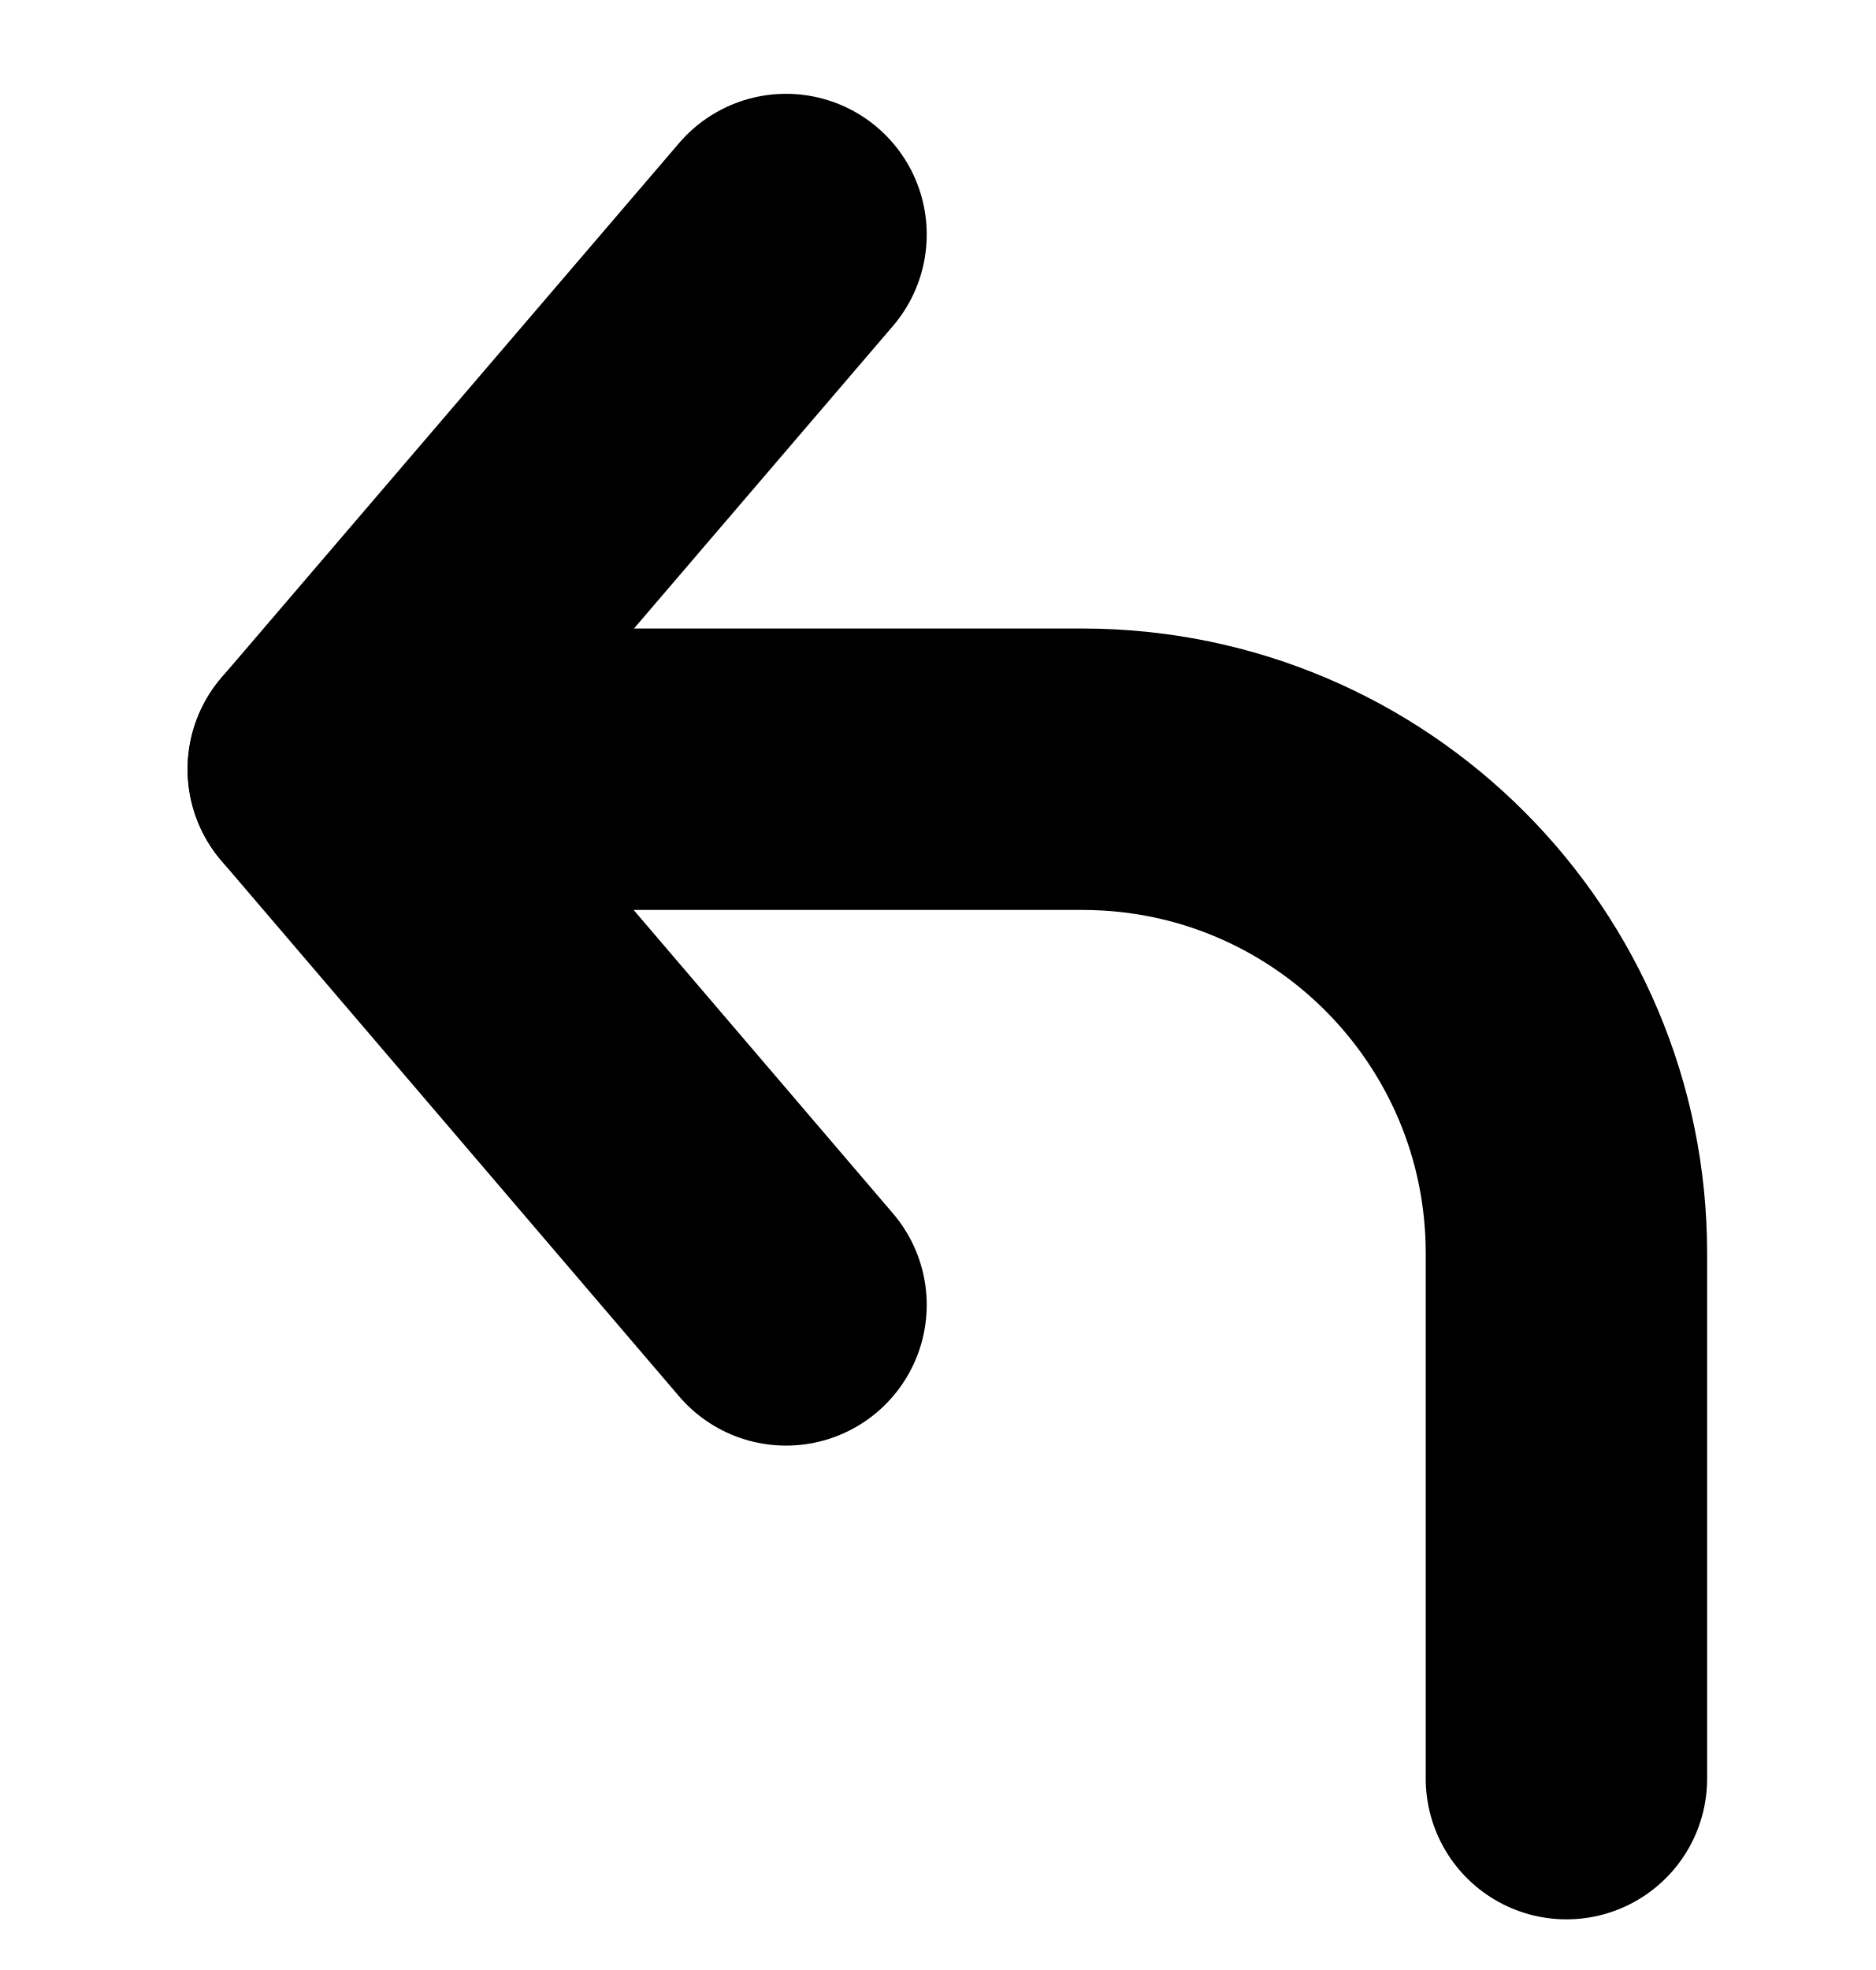
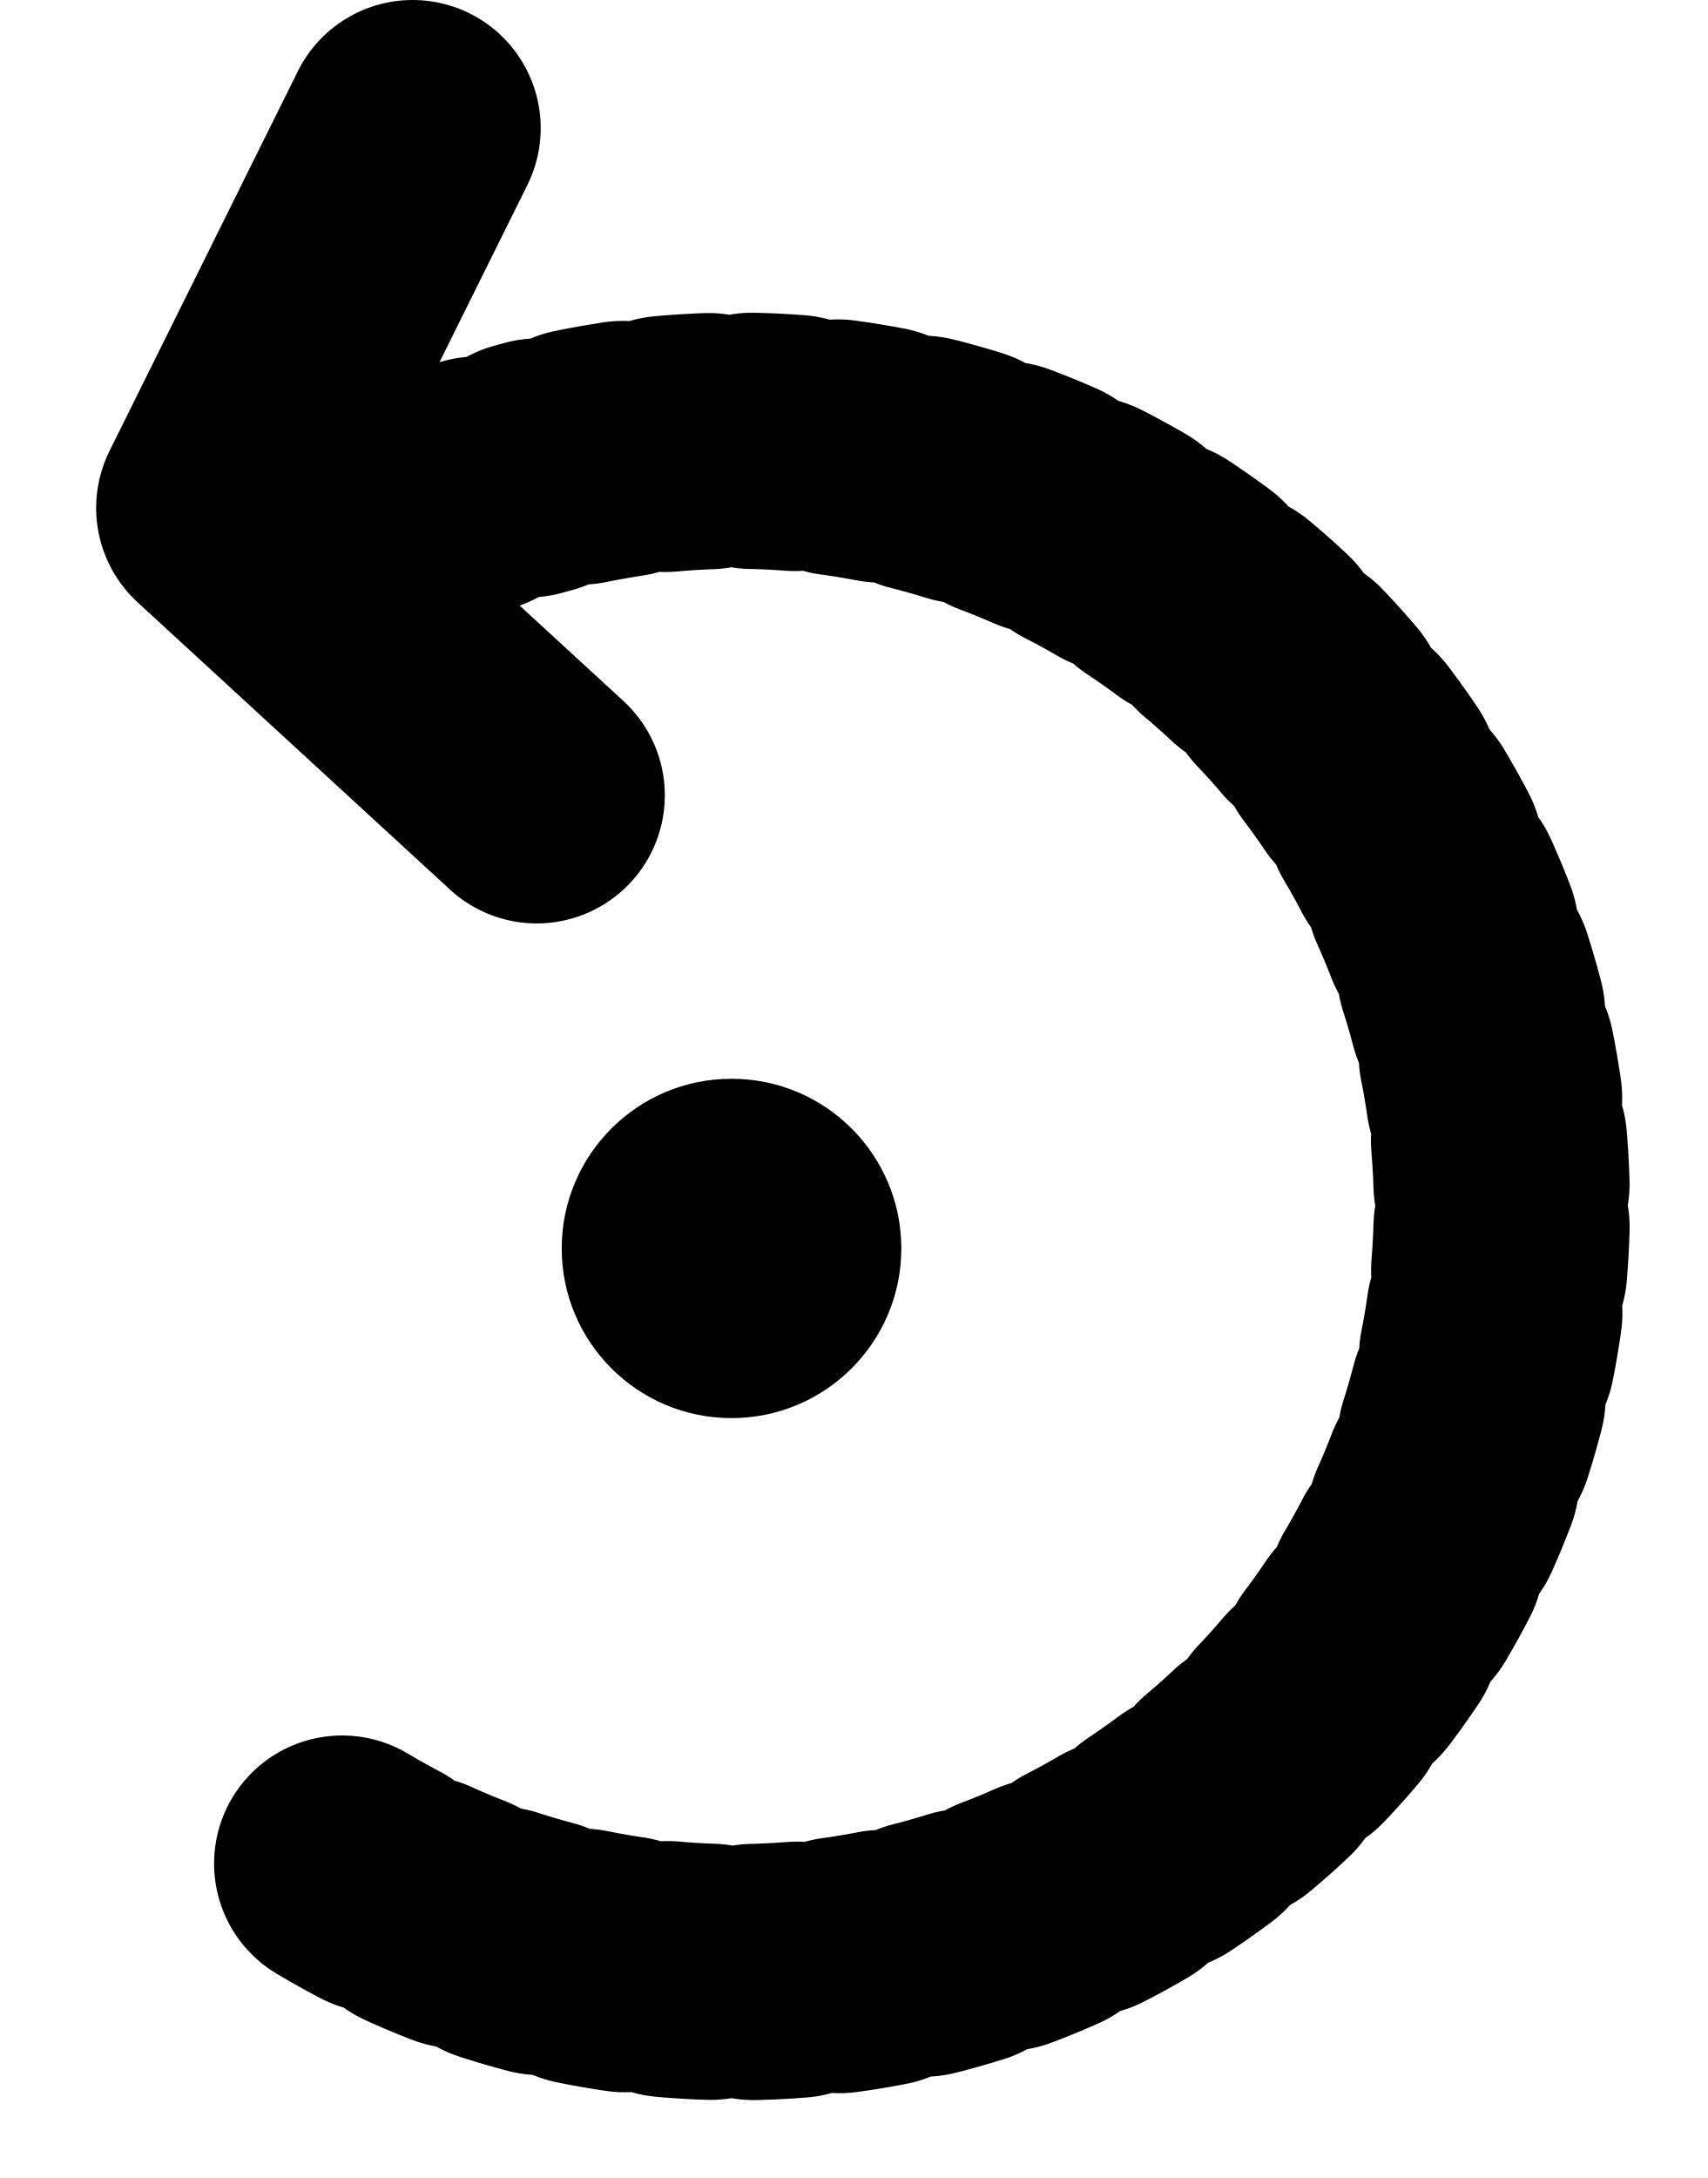
- <svg xmlns="http://www.w3.org/2000/svg" viewBox="-2 -1 20 21">
-   <path d="M2.85,7.24H10.9a5.16,5.16,0,0,1,5.15,5.16V18" transform="translate(-1.35 -0.04)" style="fill:none;stroke:#000;stroke-linecap:round;stroke-linejoin:round;stroke-width:3px" />
-   <polyline points="6.38 12.91 1.5 7.2 6.38 1.5" style="fill:none;stroke:#000;stroke-linecap:round;stroke-linejoin:round;stroke-width:3px" />
+ <svg xmlns="http://www.w3.org/2000/svg" width="40" height="51" viewBox="0 0 40 51" fill="none">
+   <path d="M12.571 18.623L5.252 11.894L9.664 3" stroke="black" stroke-width="6" stroke-linecap="round" stroke-linejoin="round" />
+   <path d="M8.014 43.638C10.934 45.384 14.29 46.264 17.692 46.175C21.094 46.087 24.4 45.035 27.226 43.14C30.052 41.246 32.281 38.588 33.653 35.476C35.024 32.365 35.483 28.928 34.974 25.566C34.465 22.205 33.01 19.057 30.779 16.491C28.548 13.924 25.632 12.044 22.372 11.07C19.112 10.096 15.642 10.069 12.366 10.99" stroke="black" stroke-width="6" stroke-linecap="round" stroke-linejoin="round" stroke-dasharray="1.01 1.01" />
+   <path d="M11.178 11.348L10.064 11.782" stroke="black" stroke-width="6" stroke-linecap="round" stroke-linejoin="round" />
+   <ellipse rx="3.977" ry="3.973" transform="matrix(-1 0 0 1 17.1333 29.2334)" fill="black" />
</svg>
